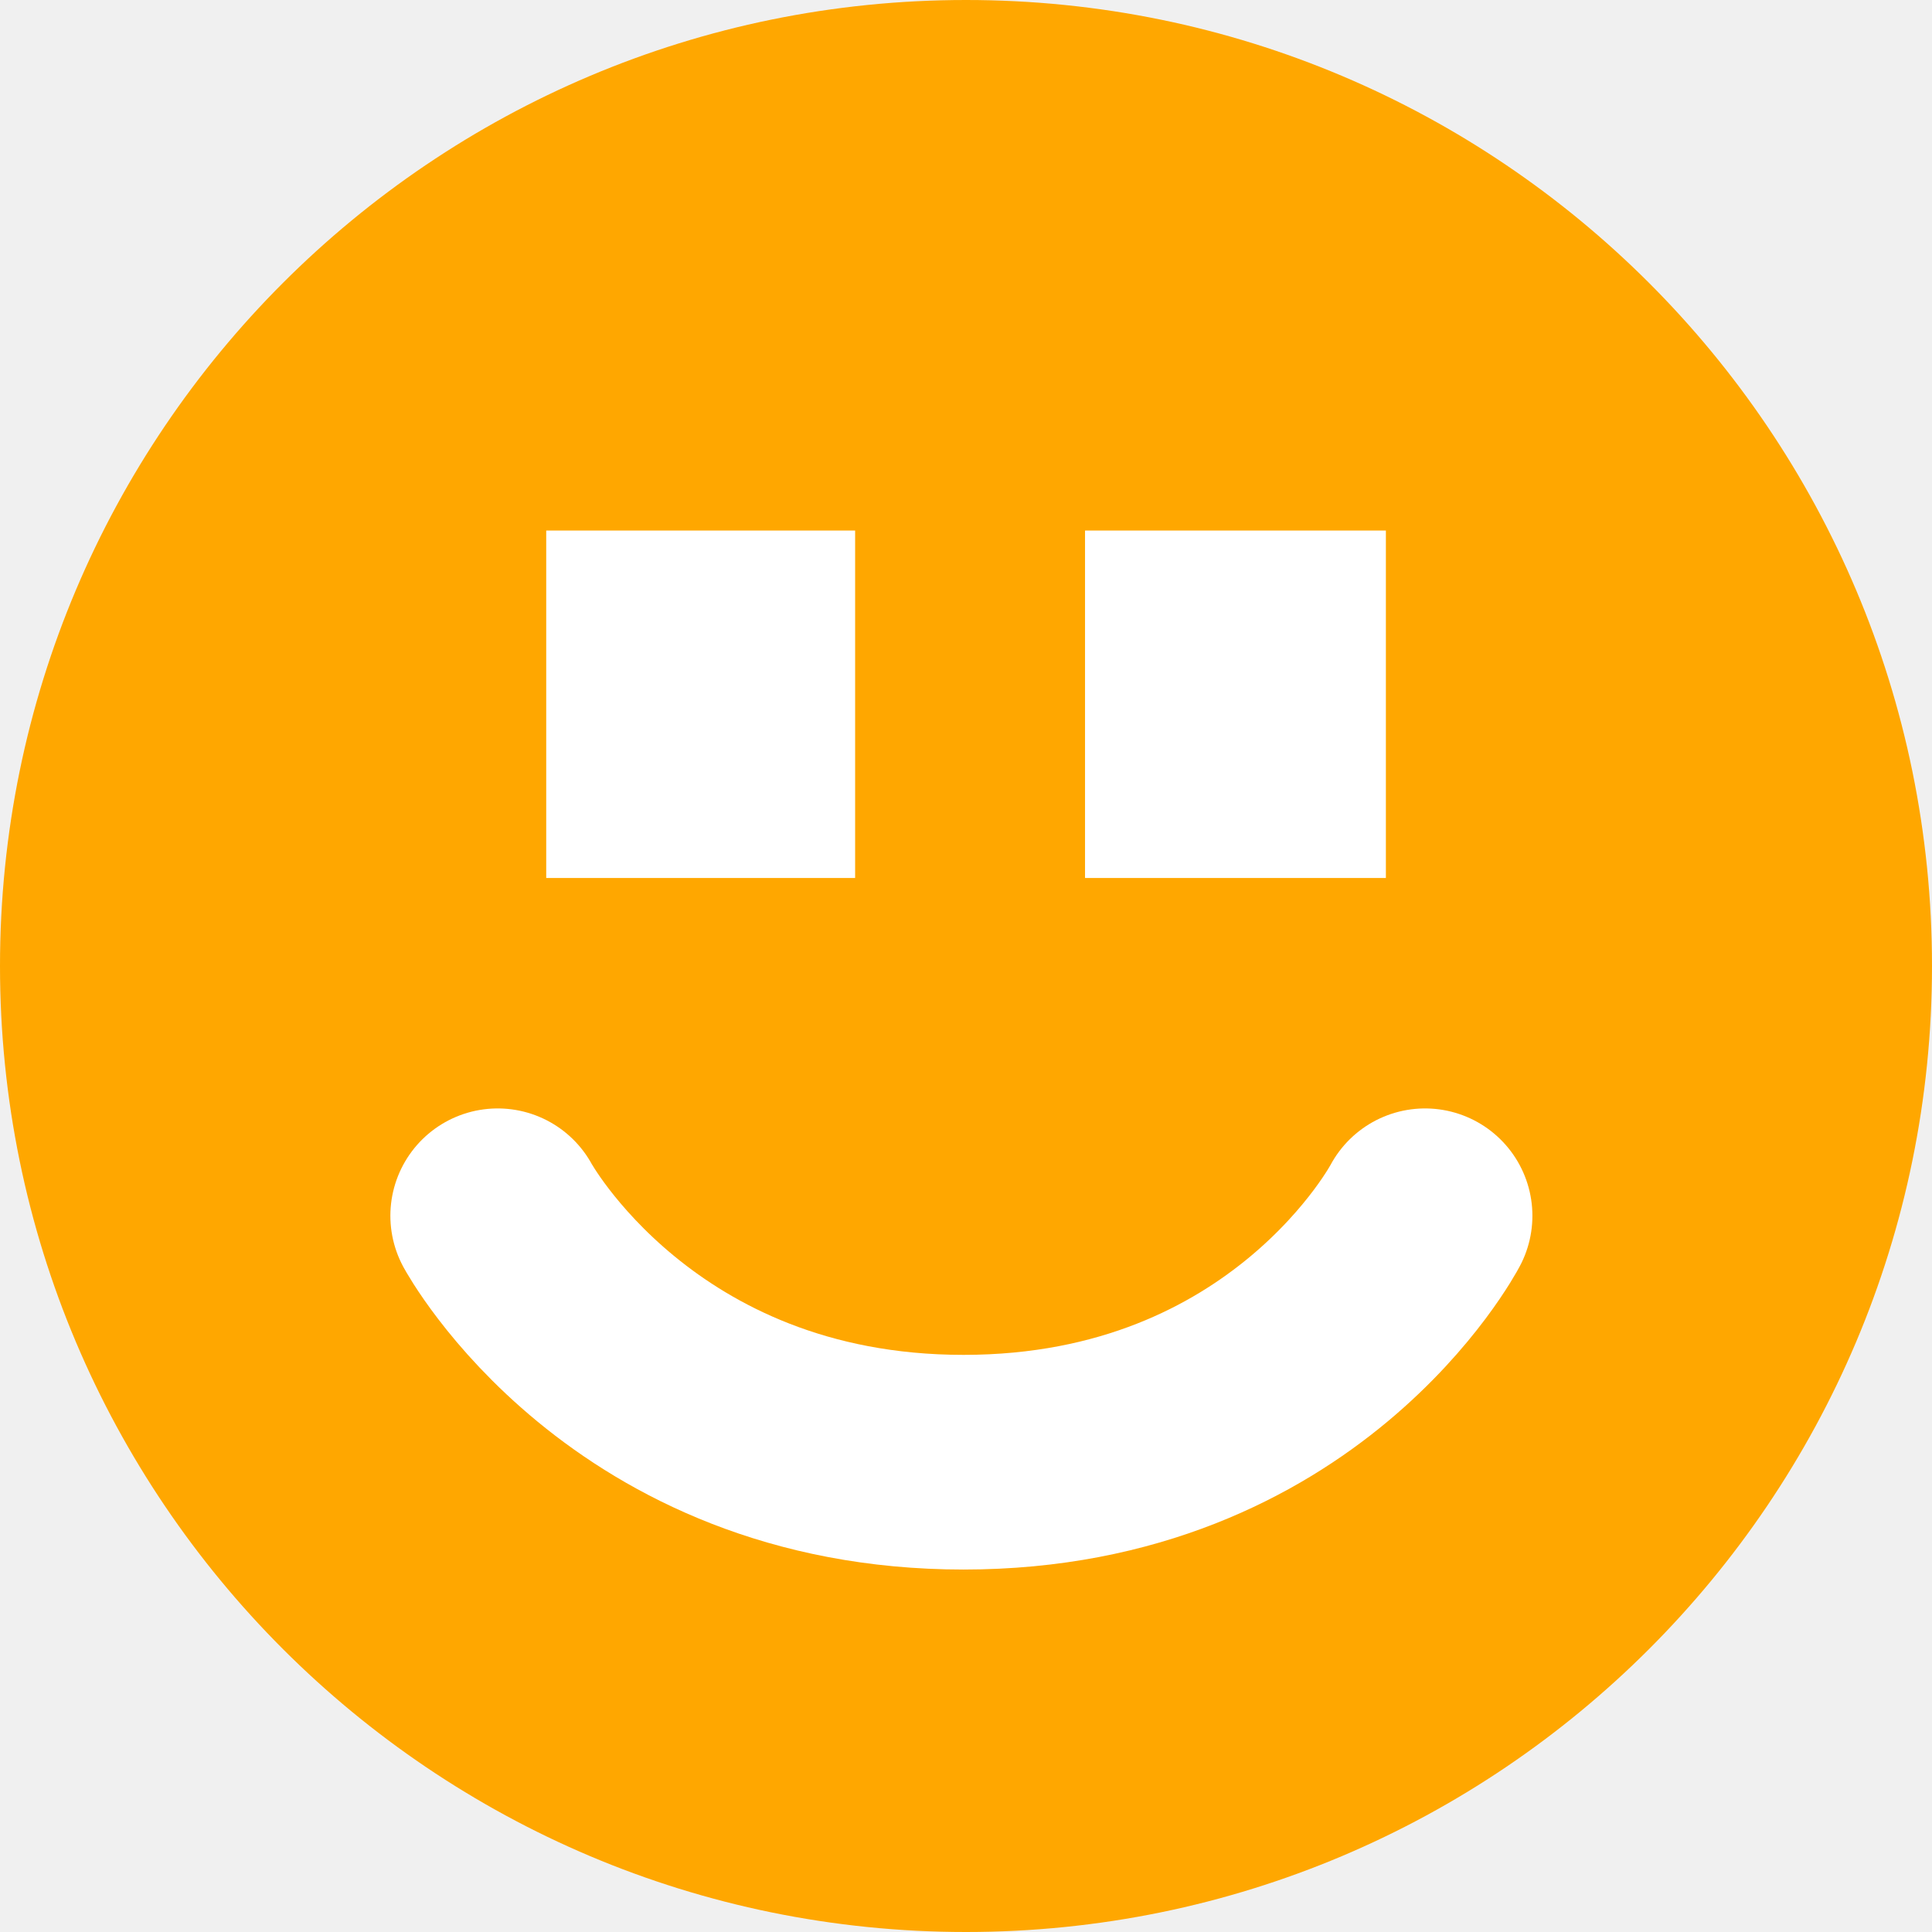
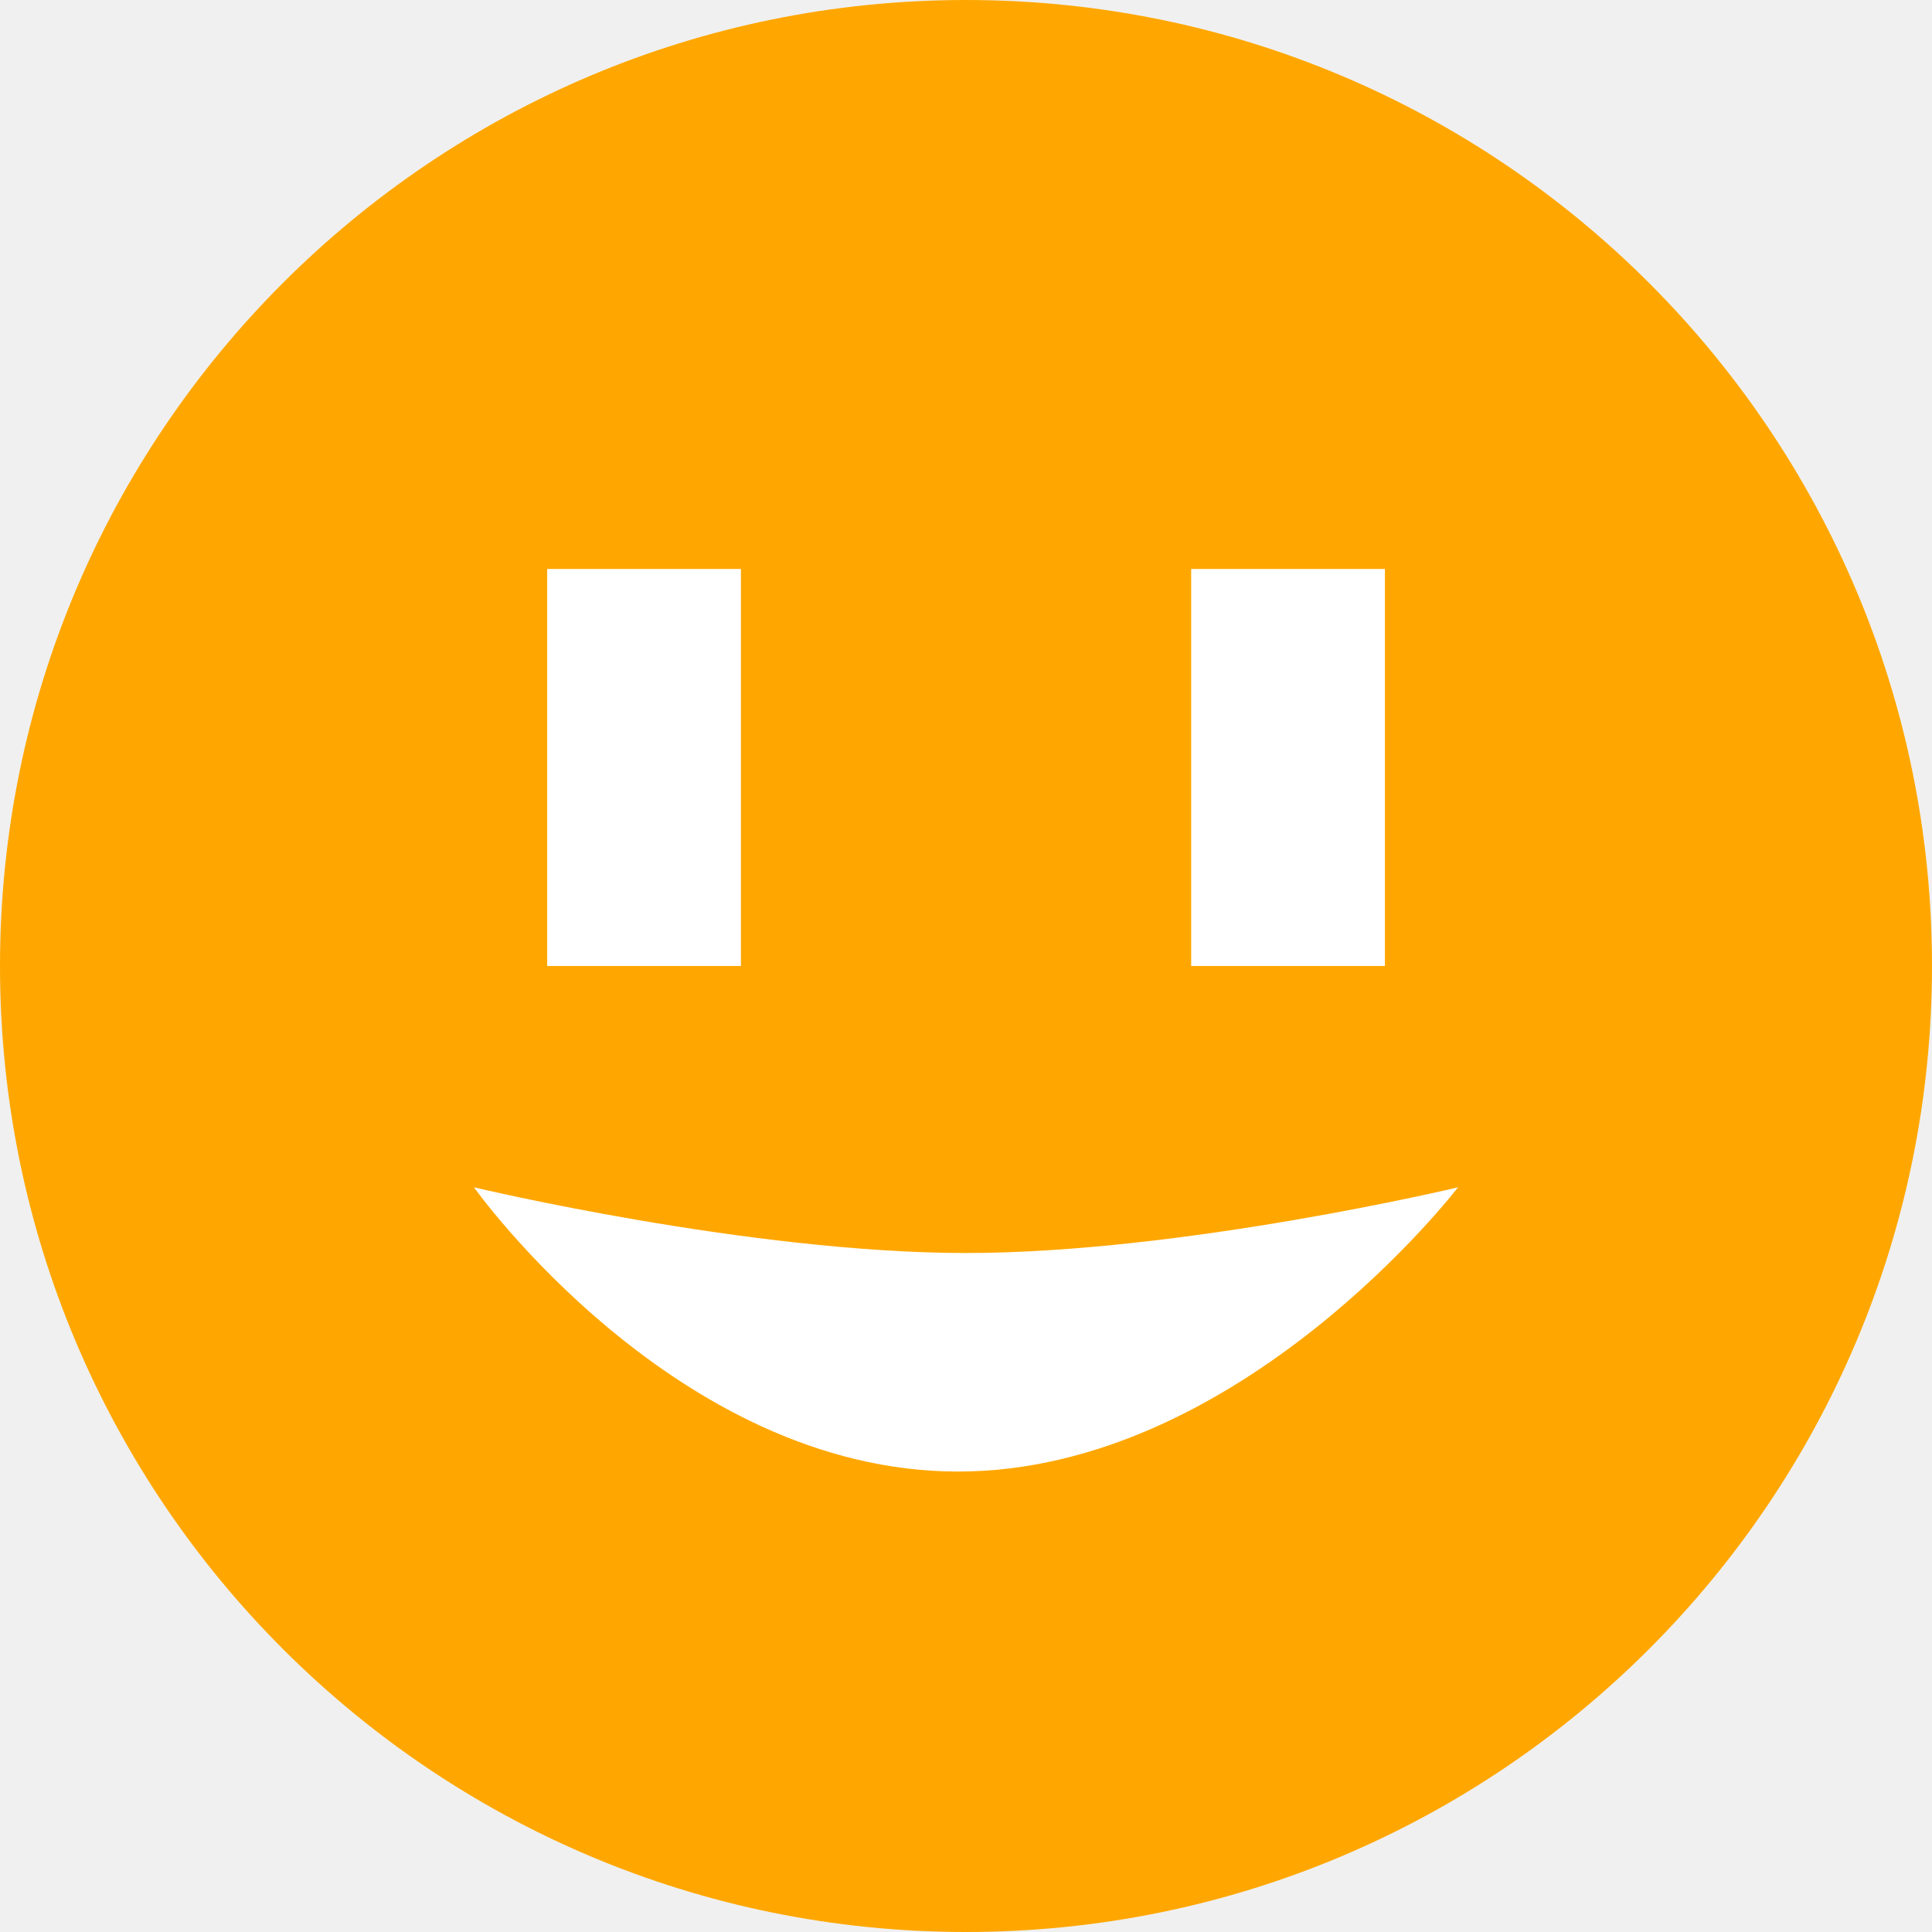
<svg xmlns="http://www.w3.org/2000/svg" version="1.1" id="Ebene_1" x="0px" y="0px" width="18px" height="18px" viewBox="0 0 18 18" enable-background="new 0 0 18 18" xml:space="preserve">
-   <circle fill="#FFA700" cx="9" cy="9" r="9" />
-   <rect x="5.089" y="4.943" fill="#FFFFFF" width="2.878" height="3.237" />
-   <rect x="10.109" y="4.943" fill="#FFFFFF" width="2.803" height="3.237" />
-   <path fill="none" stroke="#FFFFFF" stroke-width="2" stroke-linecap="round" d="M4.637,11.327c0,0,1.245,2.296,4.34,2.296  c3.097,0,4.3-2.296,4.3-2.296" />
+   <g>
+     <circle fill="#FFA700" cx="9" cy="9" r="9" />
+     <path fill="#FFFFFF" d="M13.584,11.062c0,0-2.029,2.648-4.659,2.648s-4.509-2.648-4.509-2.648S6.982,11.674,9,11.674   S13.584,11.062,13.584,11.062z" />
+   </g>
+   <g>
+     <g>
+       <rect x="5.098" y="5.301" fill="#FFFFFF" width="1.805" height="3.699" />
+     </g>
+   </g>
+   <g>
+     <g>
+       <rect x="11.098" y="5.301" fill="#FFFFFF" width="1.805" height="3.699" />
+     </g>
+   </g>
</svg>
